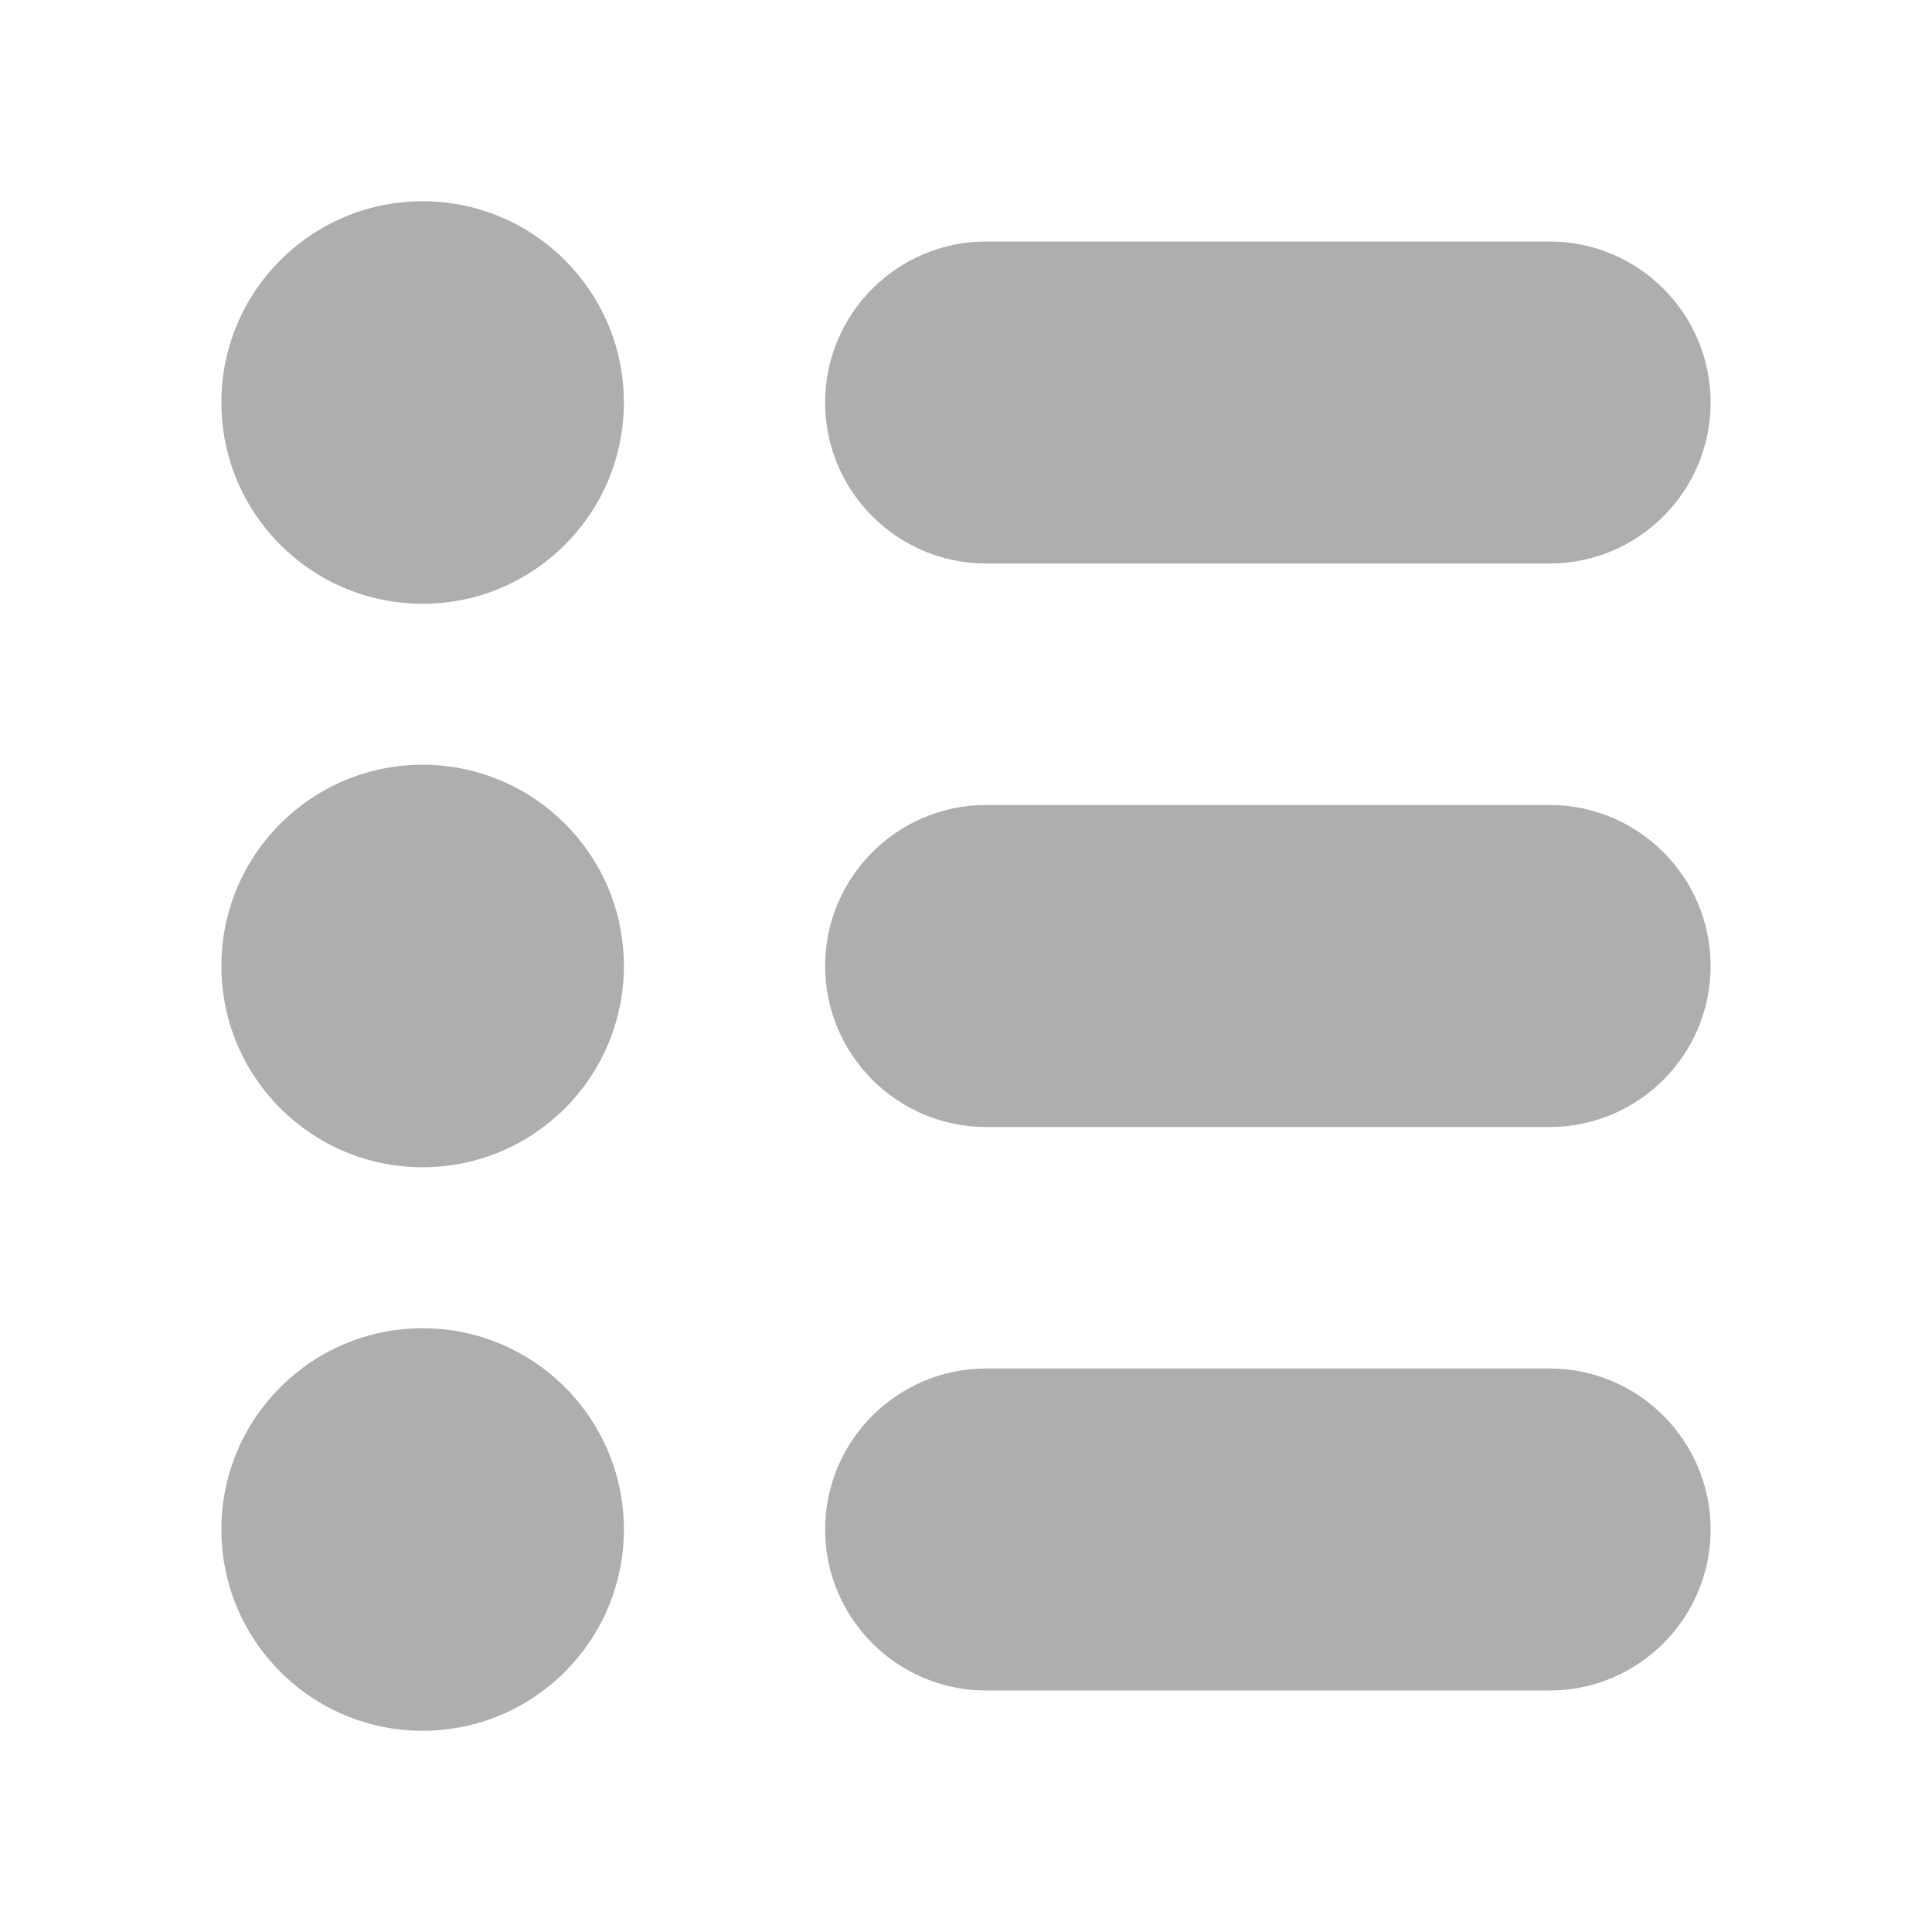
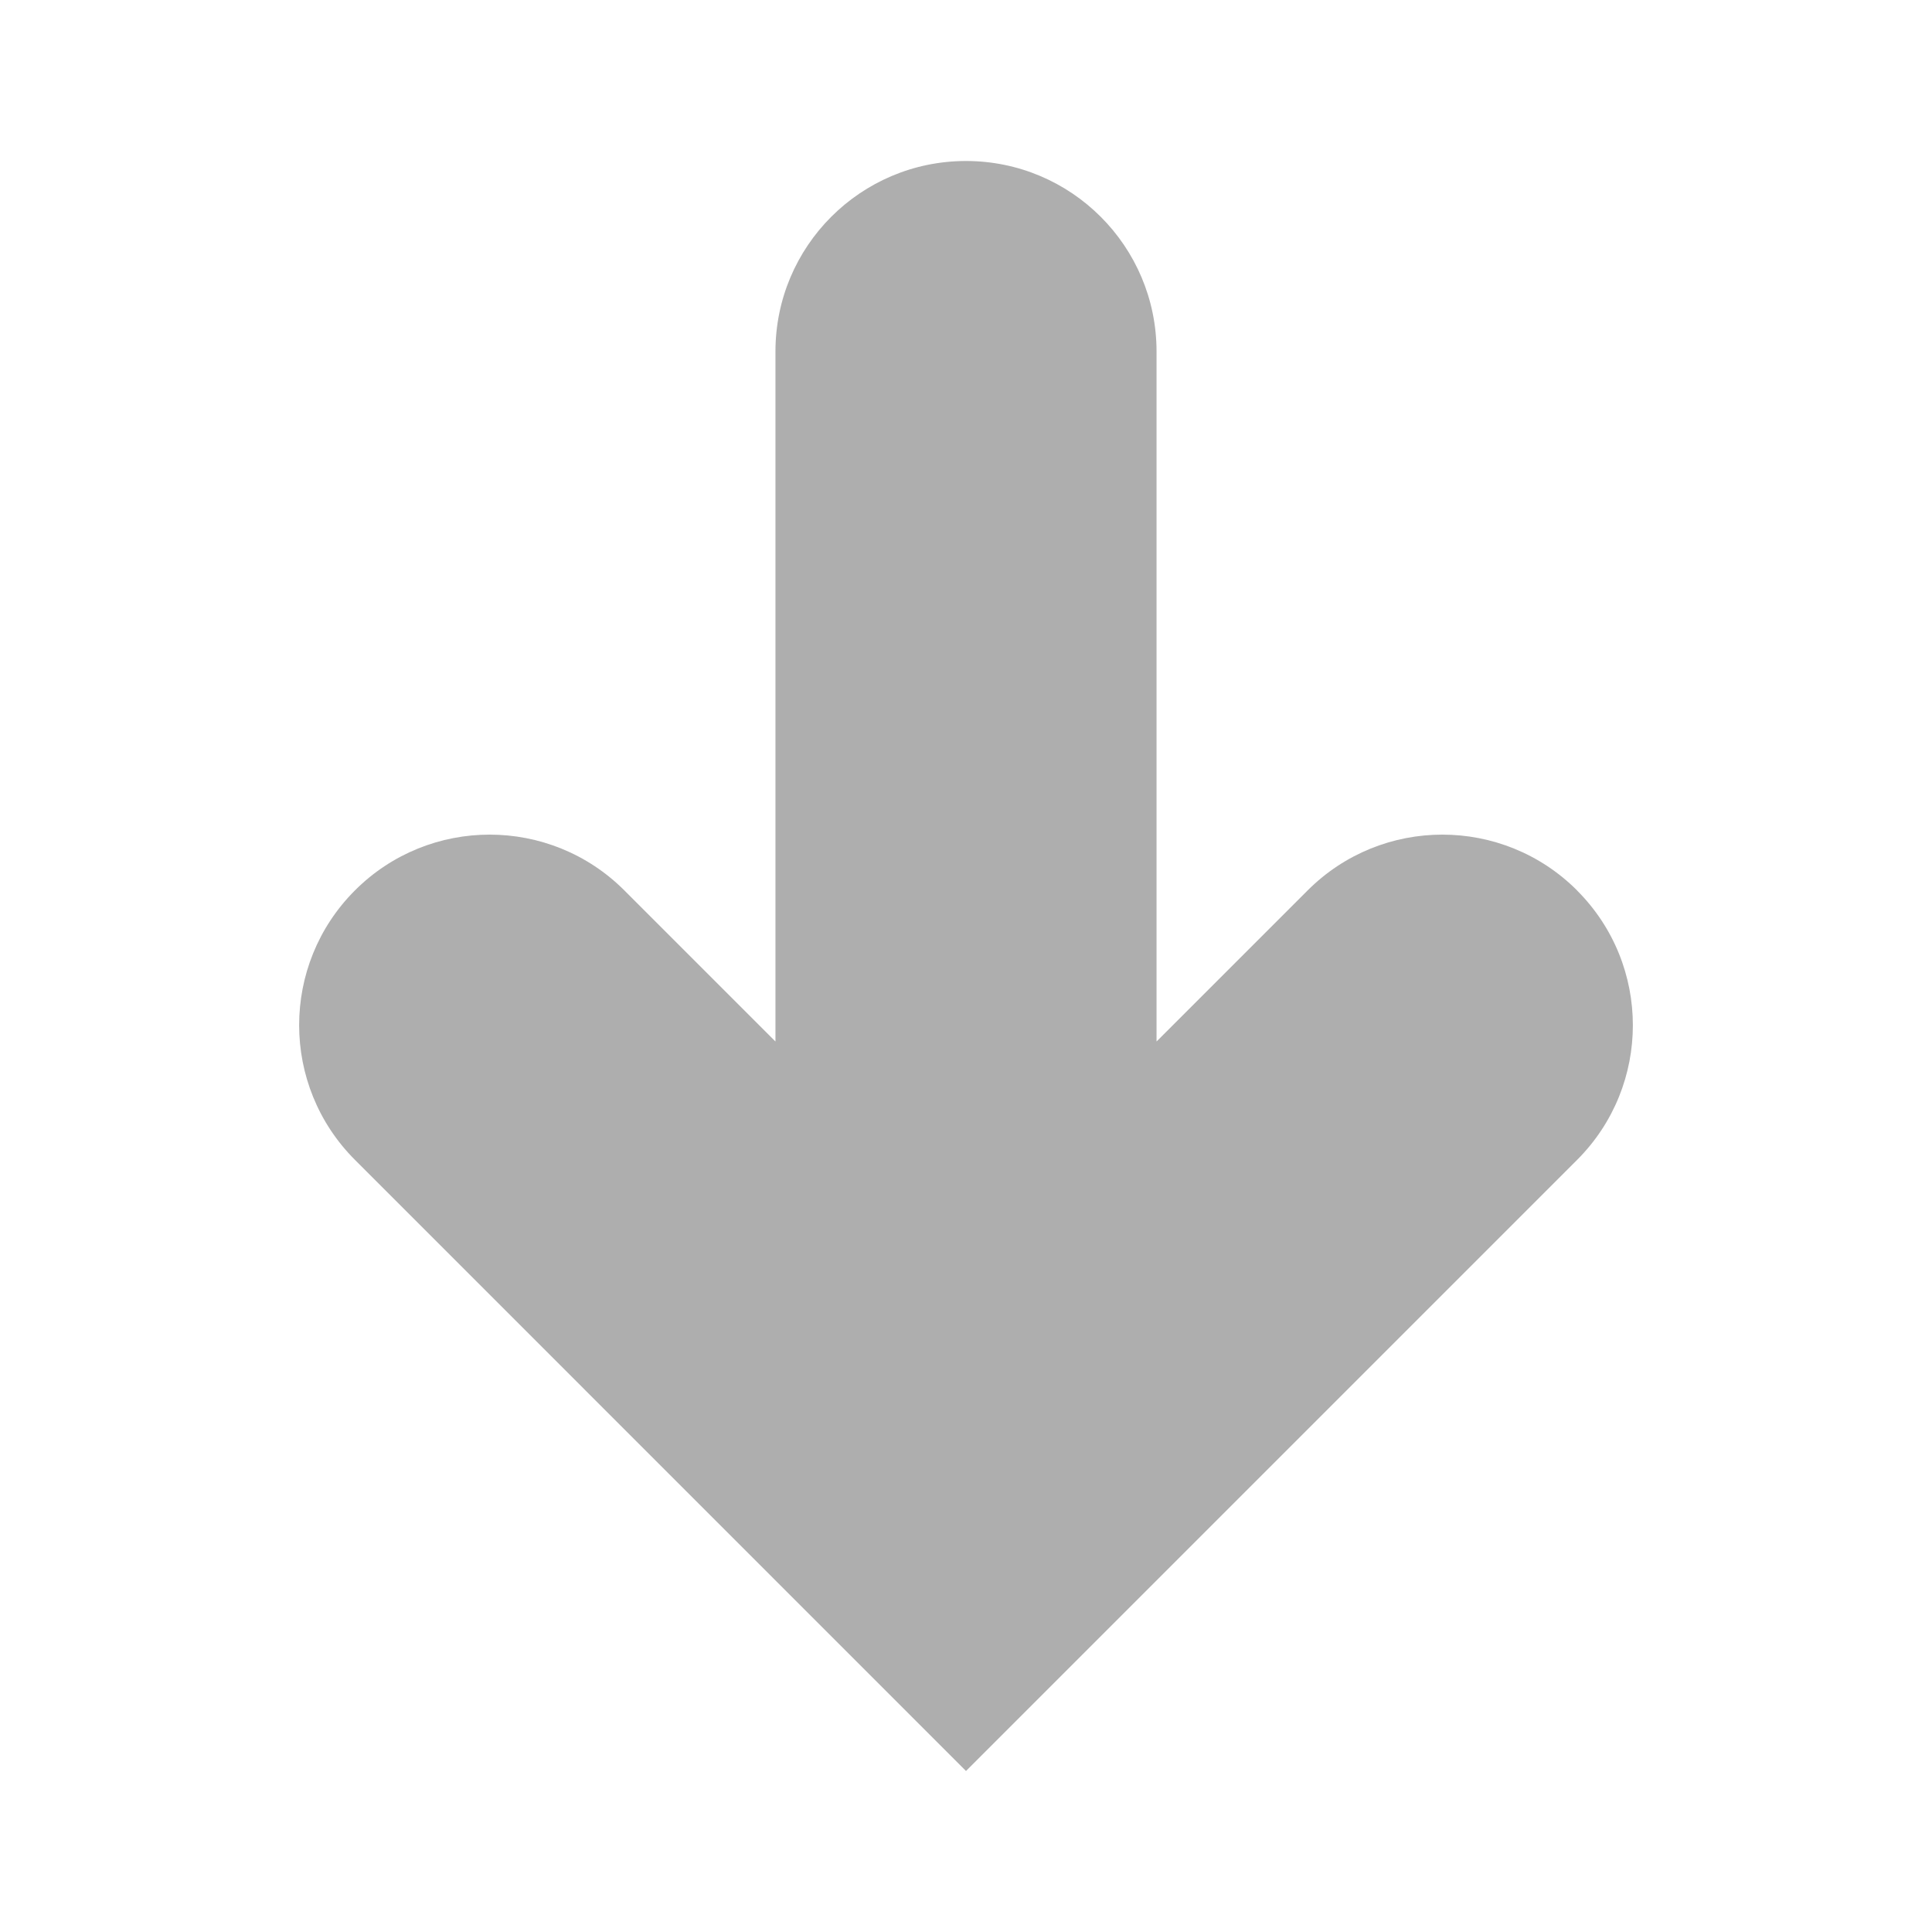
- <svg xmlns="http://www.w3.org/2000/svg" version="1.2" width="24" height="24" viewBox="0 0 24 24" id="svg5828">
-   <defs id="defs5832" />
-   <g id="g6383" transform="translate(0.25)" style="fill:#aeaeae;fill-opacity:1">
-     <path id="path5820" d="m 19,17 h -7 c -1.103,0 -2,0.897 -2,2 0,1.103 0.897,2 2,2 h 7 c 1.103,0 2,-0.897 2,-2 0,-1.103 -0.897,-2 -2,-2 z m 0,-7 h -7 c -1.103,0 -2,0.897 -2,2 0,1.103 0.897,2 2,2 h 7 c 1.103,0 2,-0.897 2,-2 0,-1.103 -0.897,-2 -2,-2 z m 0,-7 h -7 c -1.103,0 -2,0.897 -2,2 0,1.103 0.897,2 2,2 h 7 C 20.103,7 21,6.103 21,5 21,3.897 20.103,3 19,3 Z" style="fill:#aeaeae;fill-opacity:1" />
-     <circle id="circle5822" r="2.5" cy="19" cx="5" style="fill:#aeaeae;fill-opacity:1" />
-     <circle id="circle5824" r="2.5" cy="12" cx="5" style="fill:#aeaeae;fill-opacity:1" />
-     <circle id="circle5826" r="2.5" cy="5" cx="5" style="fill:#aeaeae;fill-opacity:1" />
-   </g>
+ <svg xmlns="http://www.w3.org/2000/svg" id="svg8301" viewBox="0 0 24 24" height="24" width="24" version="1.2">
+   <defs id="defs8305" />
+   <path style="stroke-width:1.184;fill:#aeaeae;fill-opacity:1" id="path8299" d="m 19.591,11.061 c -0.924,-0.924 -2.423,-0.924 -3.347,0 l -1.877,1.877 V 4.367 C 14.367,3.059 13.307,2 12,2 10.692,2 9.633,3.059 9.633,4.367 v 8.571 l -1.877,-1.877 c -0.924,-0.924 -2.423,-0.924 -3.347,0 -0.924,0.924 -0.924,2.423 0,3.347 L 12,22 19.591,14.409 c 0.924,-0.924 0.924,-2.422 0,-3.347 z" />
</svg>
